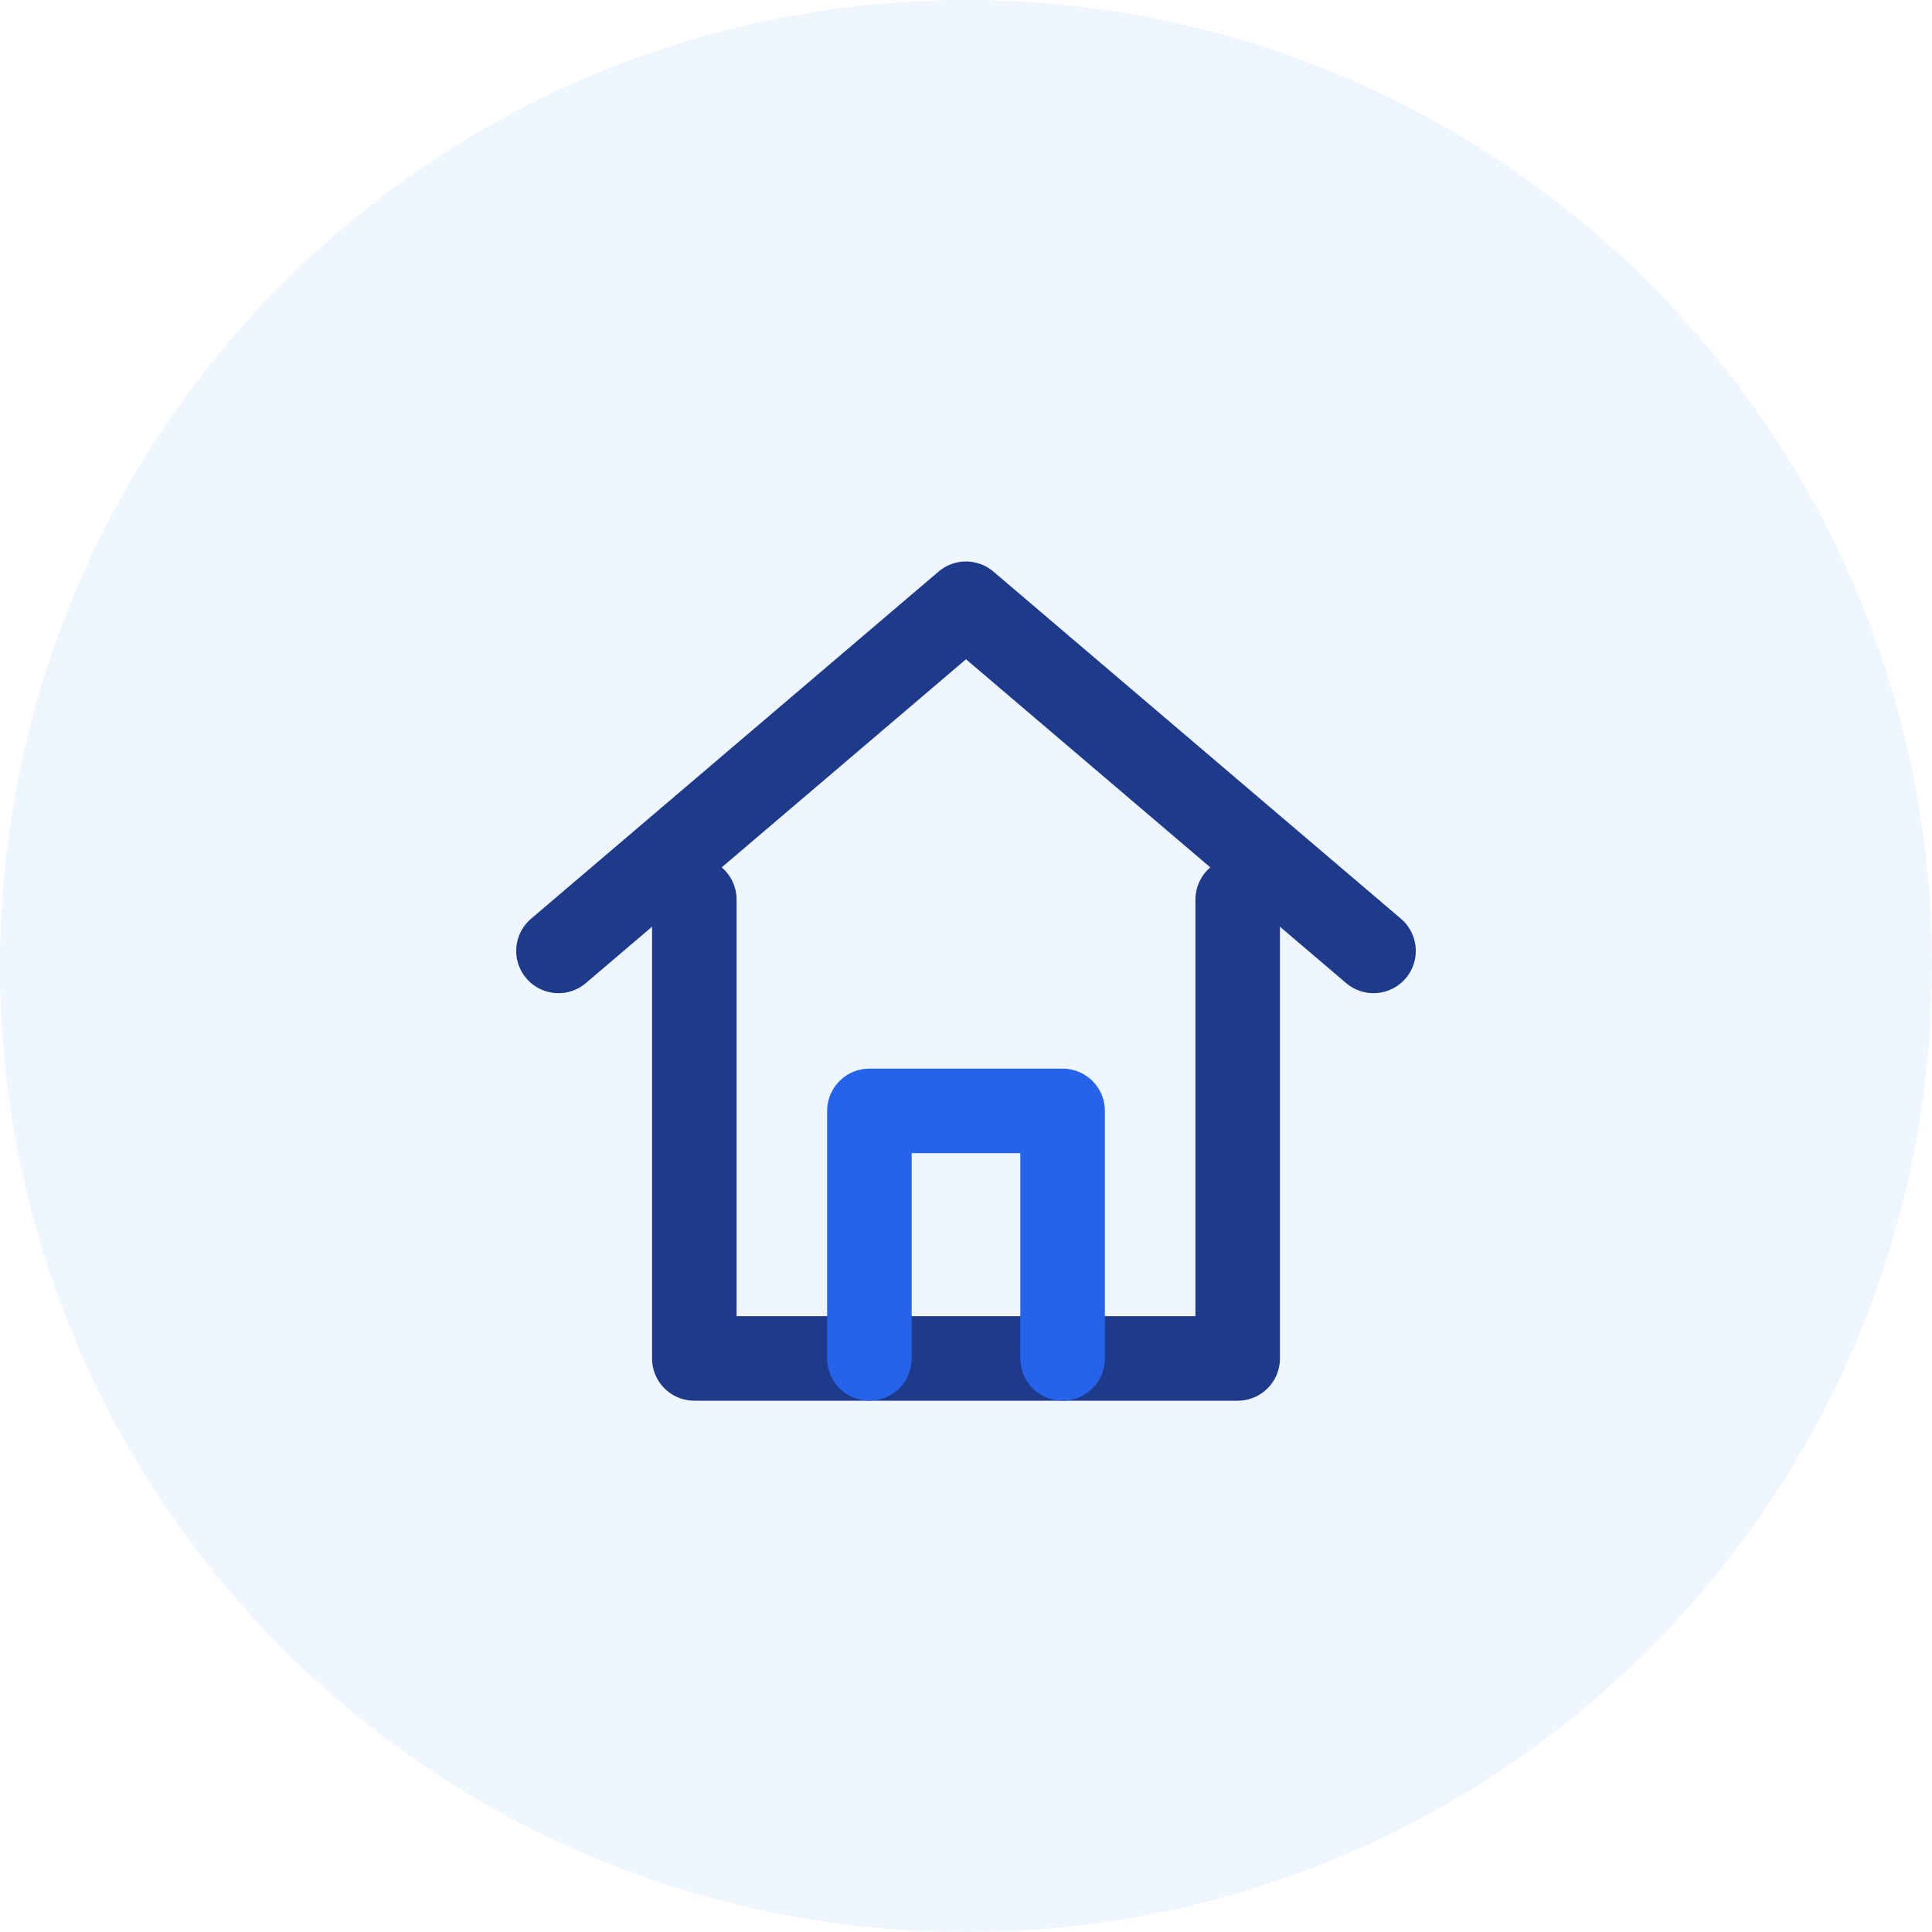
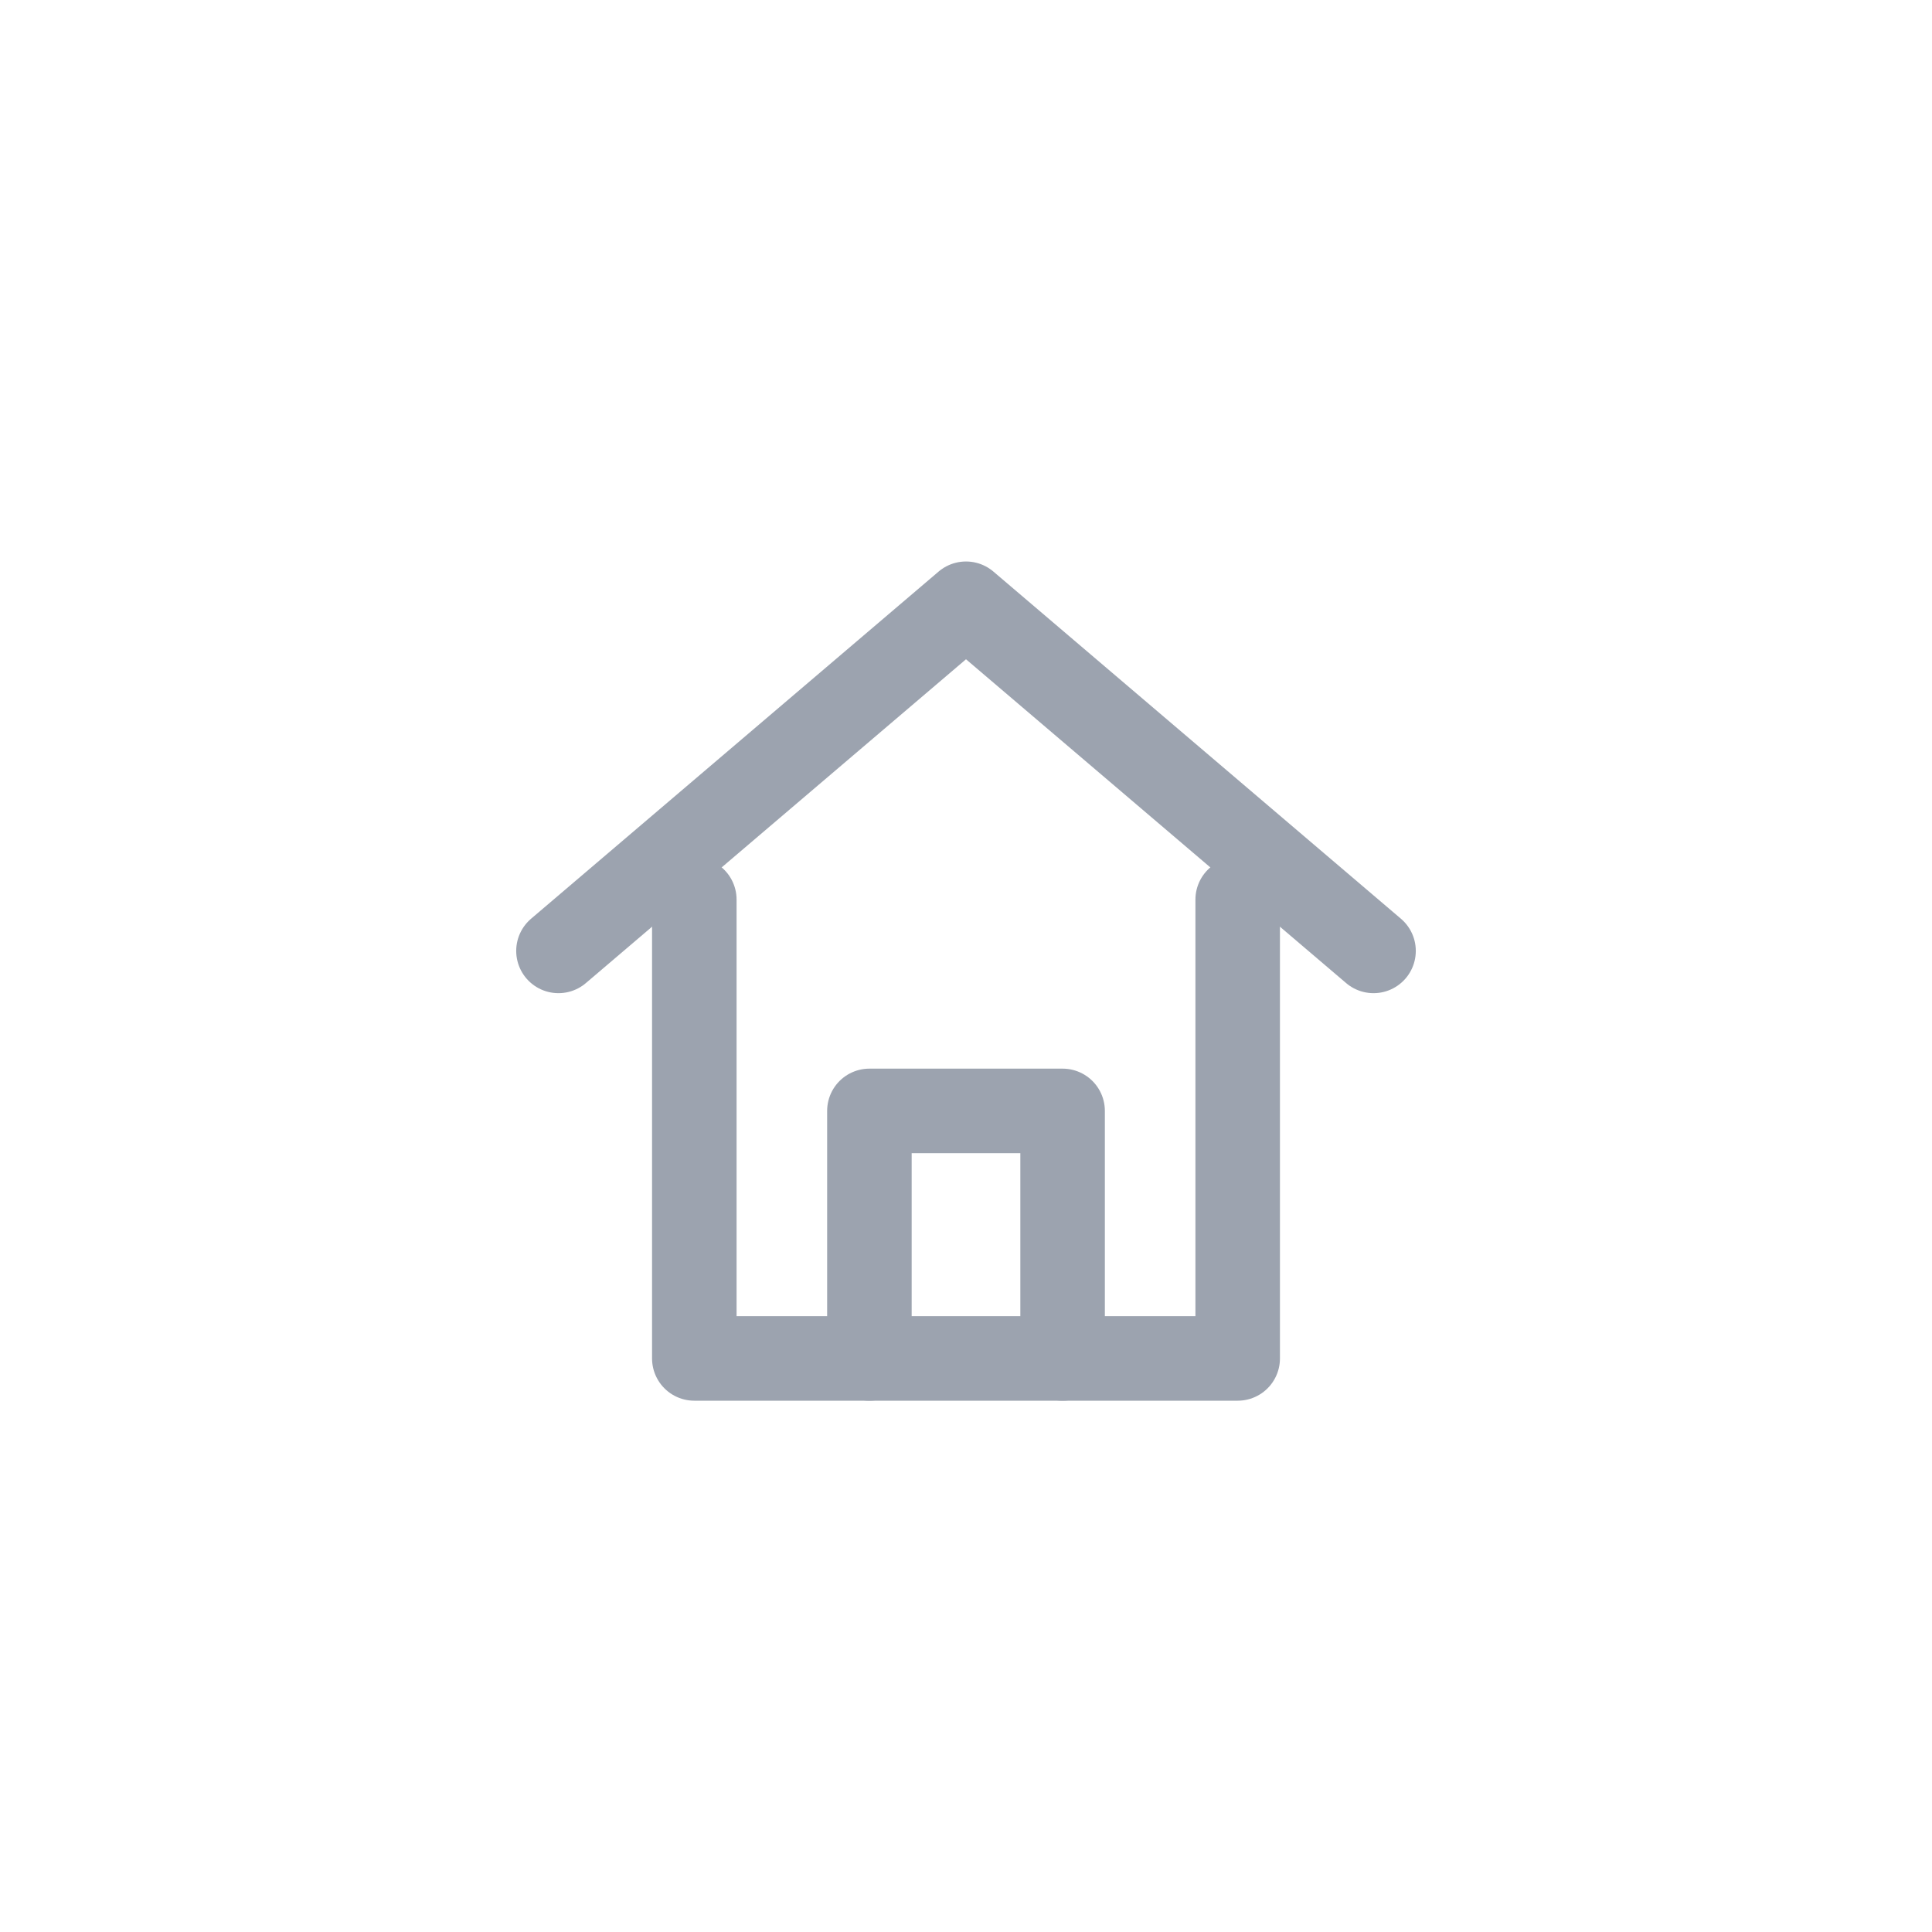
<svg xmlns="http://www.w3.org/2000/svg" width="64" height="64" viewBox="0 0 64 64" fill="none">
-   <rect width="64" height="64" rx="32" fill="#EFF6FF" />
-   <path d="M18.5 31.5L32 20L45.5 31.5" stroke="#1E3A8A" stroke-width="2.8" stroke-linecap="round" stroke-linejoin="round" />
-   <path d="M23 29.8V45H41V29.8" stroke="#1E3A8A" stroke-width="2.8" stroke-linecap="round" stroke-linejoin="round" />
-   <path d="M28.8 45V36.8H35.2V45" stroke="#2563EB" stroke-width="2.8" stroke-linecap="round" stroke-linejoin="round" />
+   <path d="M18.5 31.5L32 20L45.5 31.5" stroke="#9CA3AF" stroke-width="2.8" stroke-linecap="round" stroke-linejoin="round" />
+   <path d="M23 29.8V45H41V29.8" stroke="#9CA3AF" stroke-width="2.8" stroke-linecap="round" stroke-linejoin="round" />
+   <path d="M28.8 45V36.8H35.2V45" stroke="#9CA3AF" stroke-width="2.8" stroke-linecap="round" stroke-linejoin="round" />
</svg>
